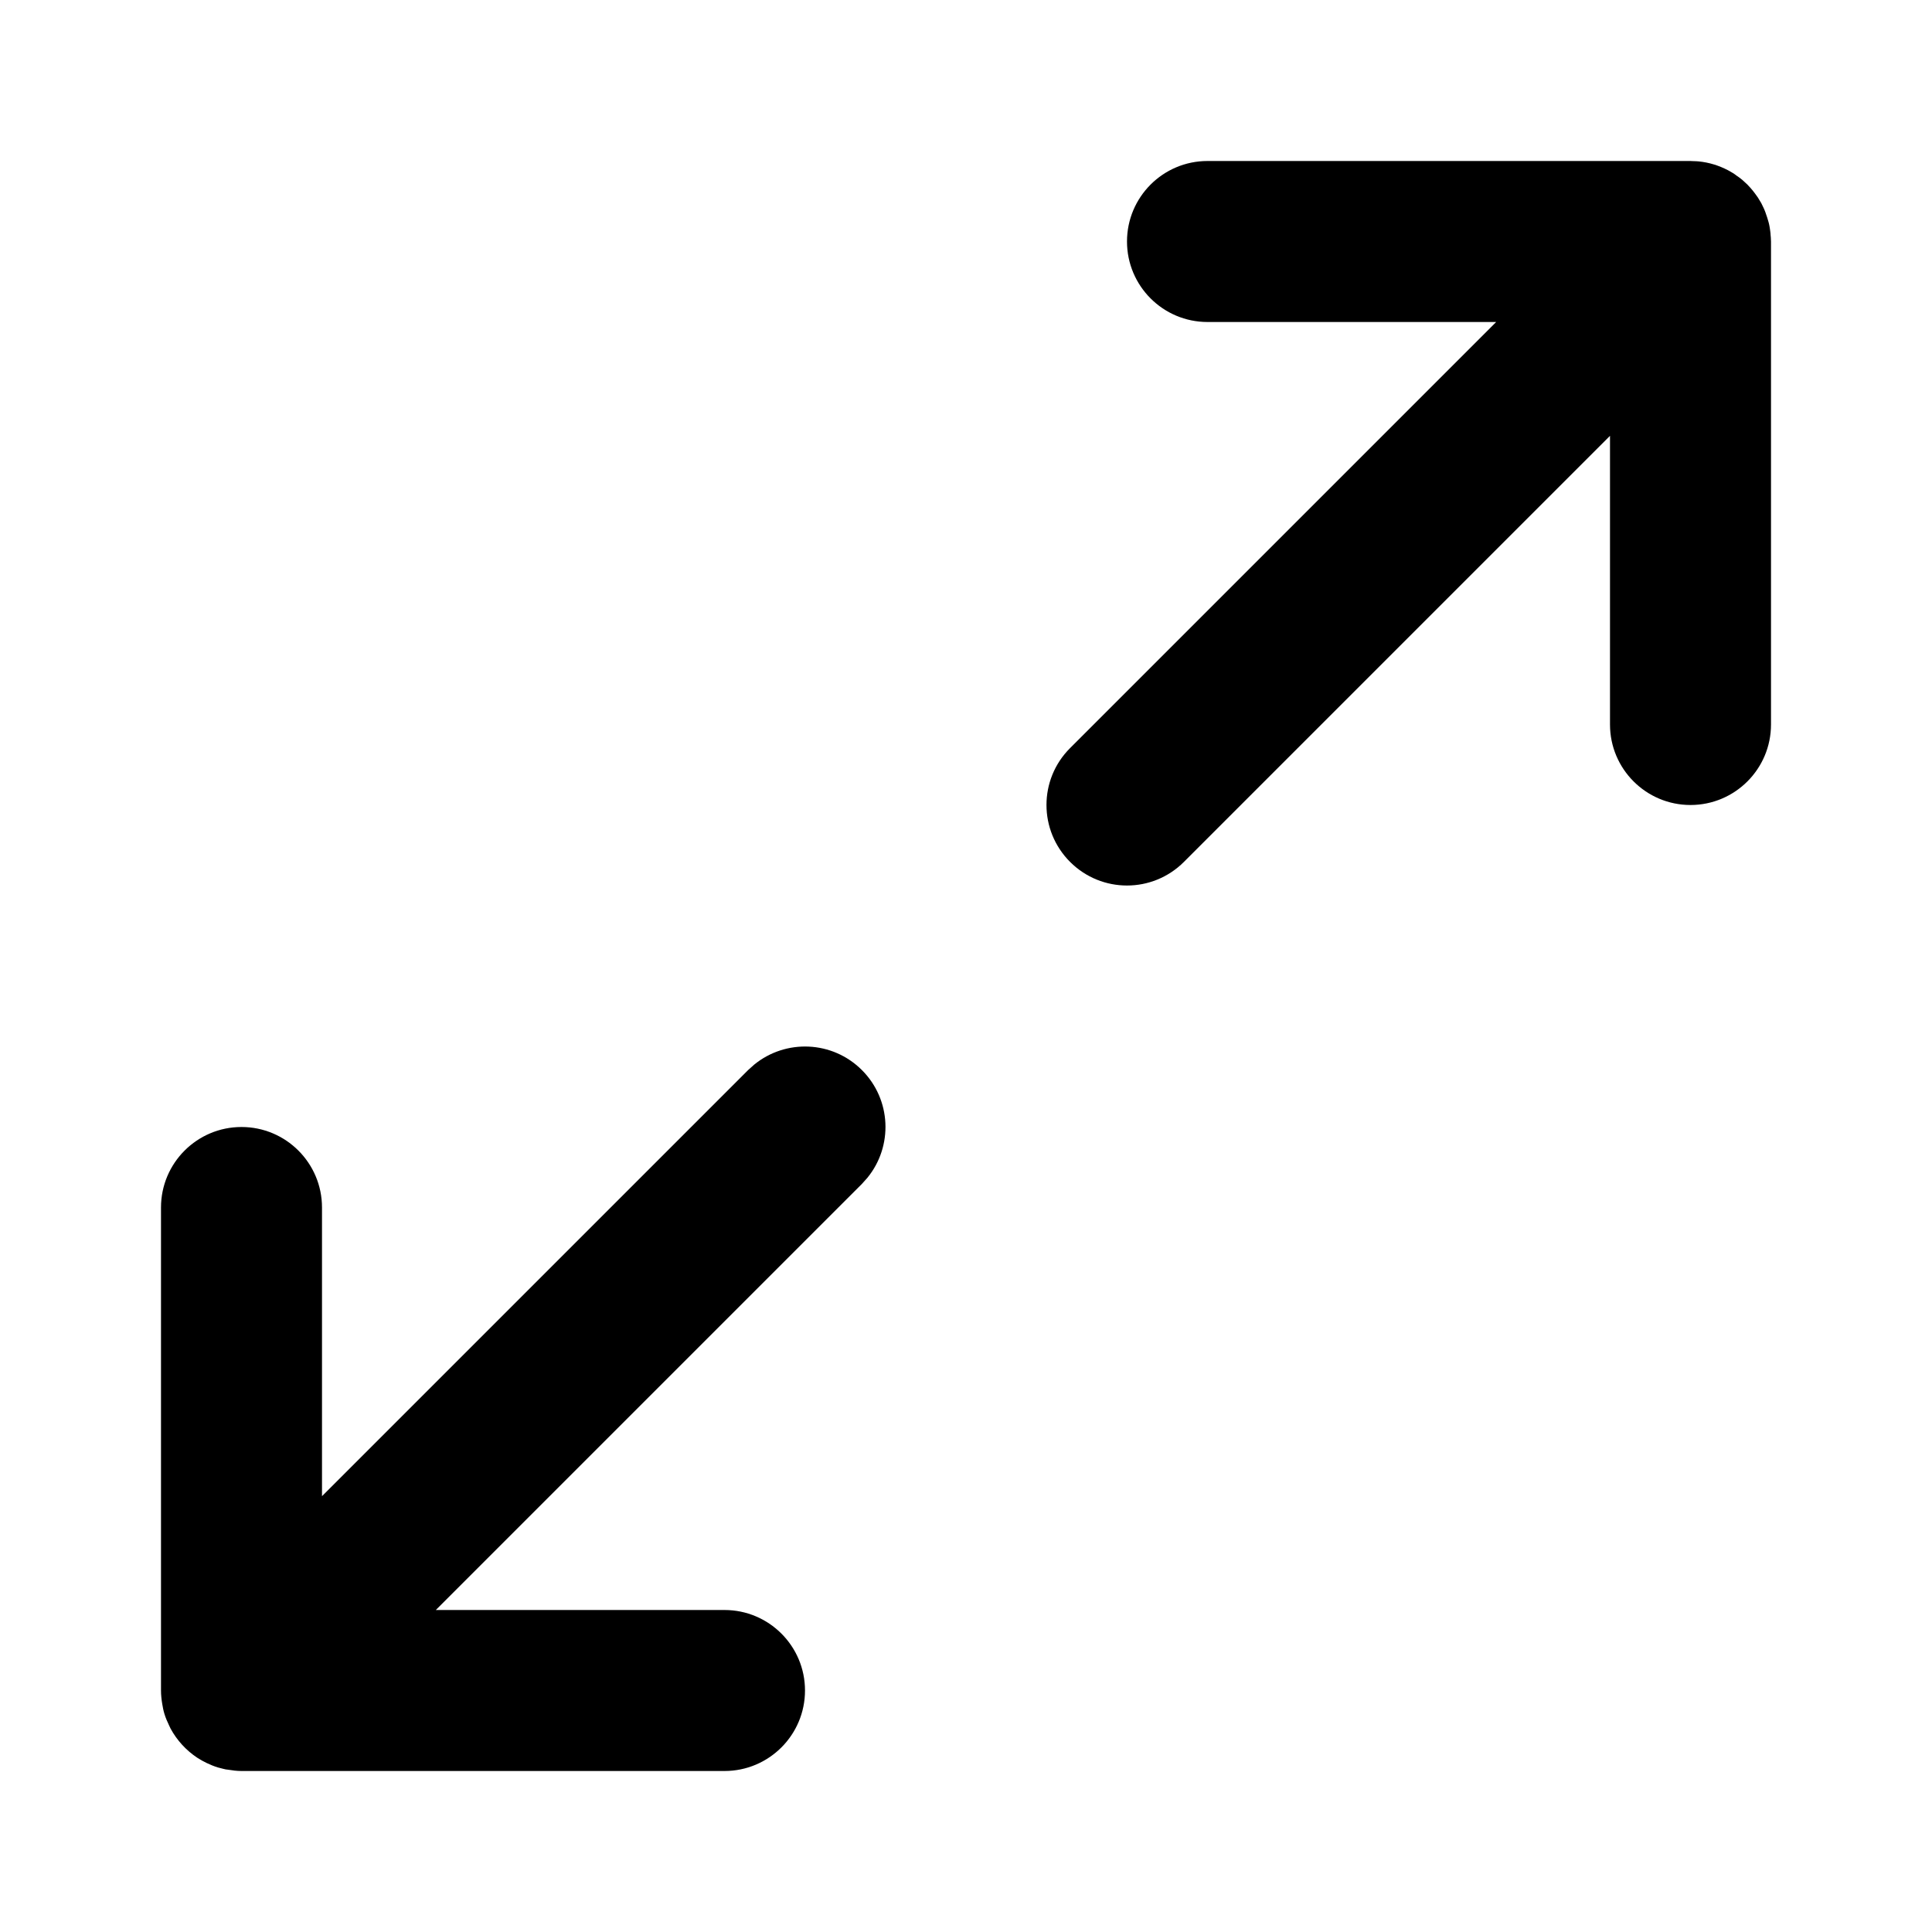
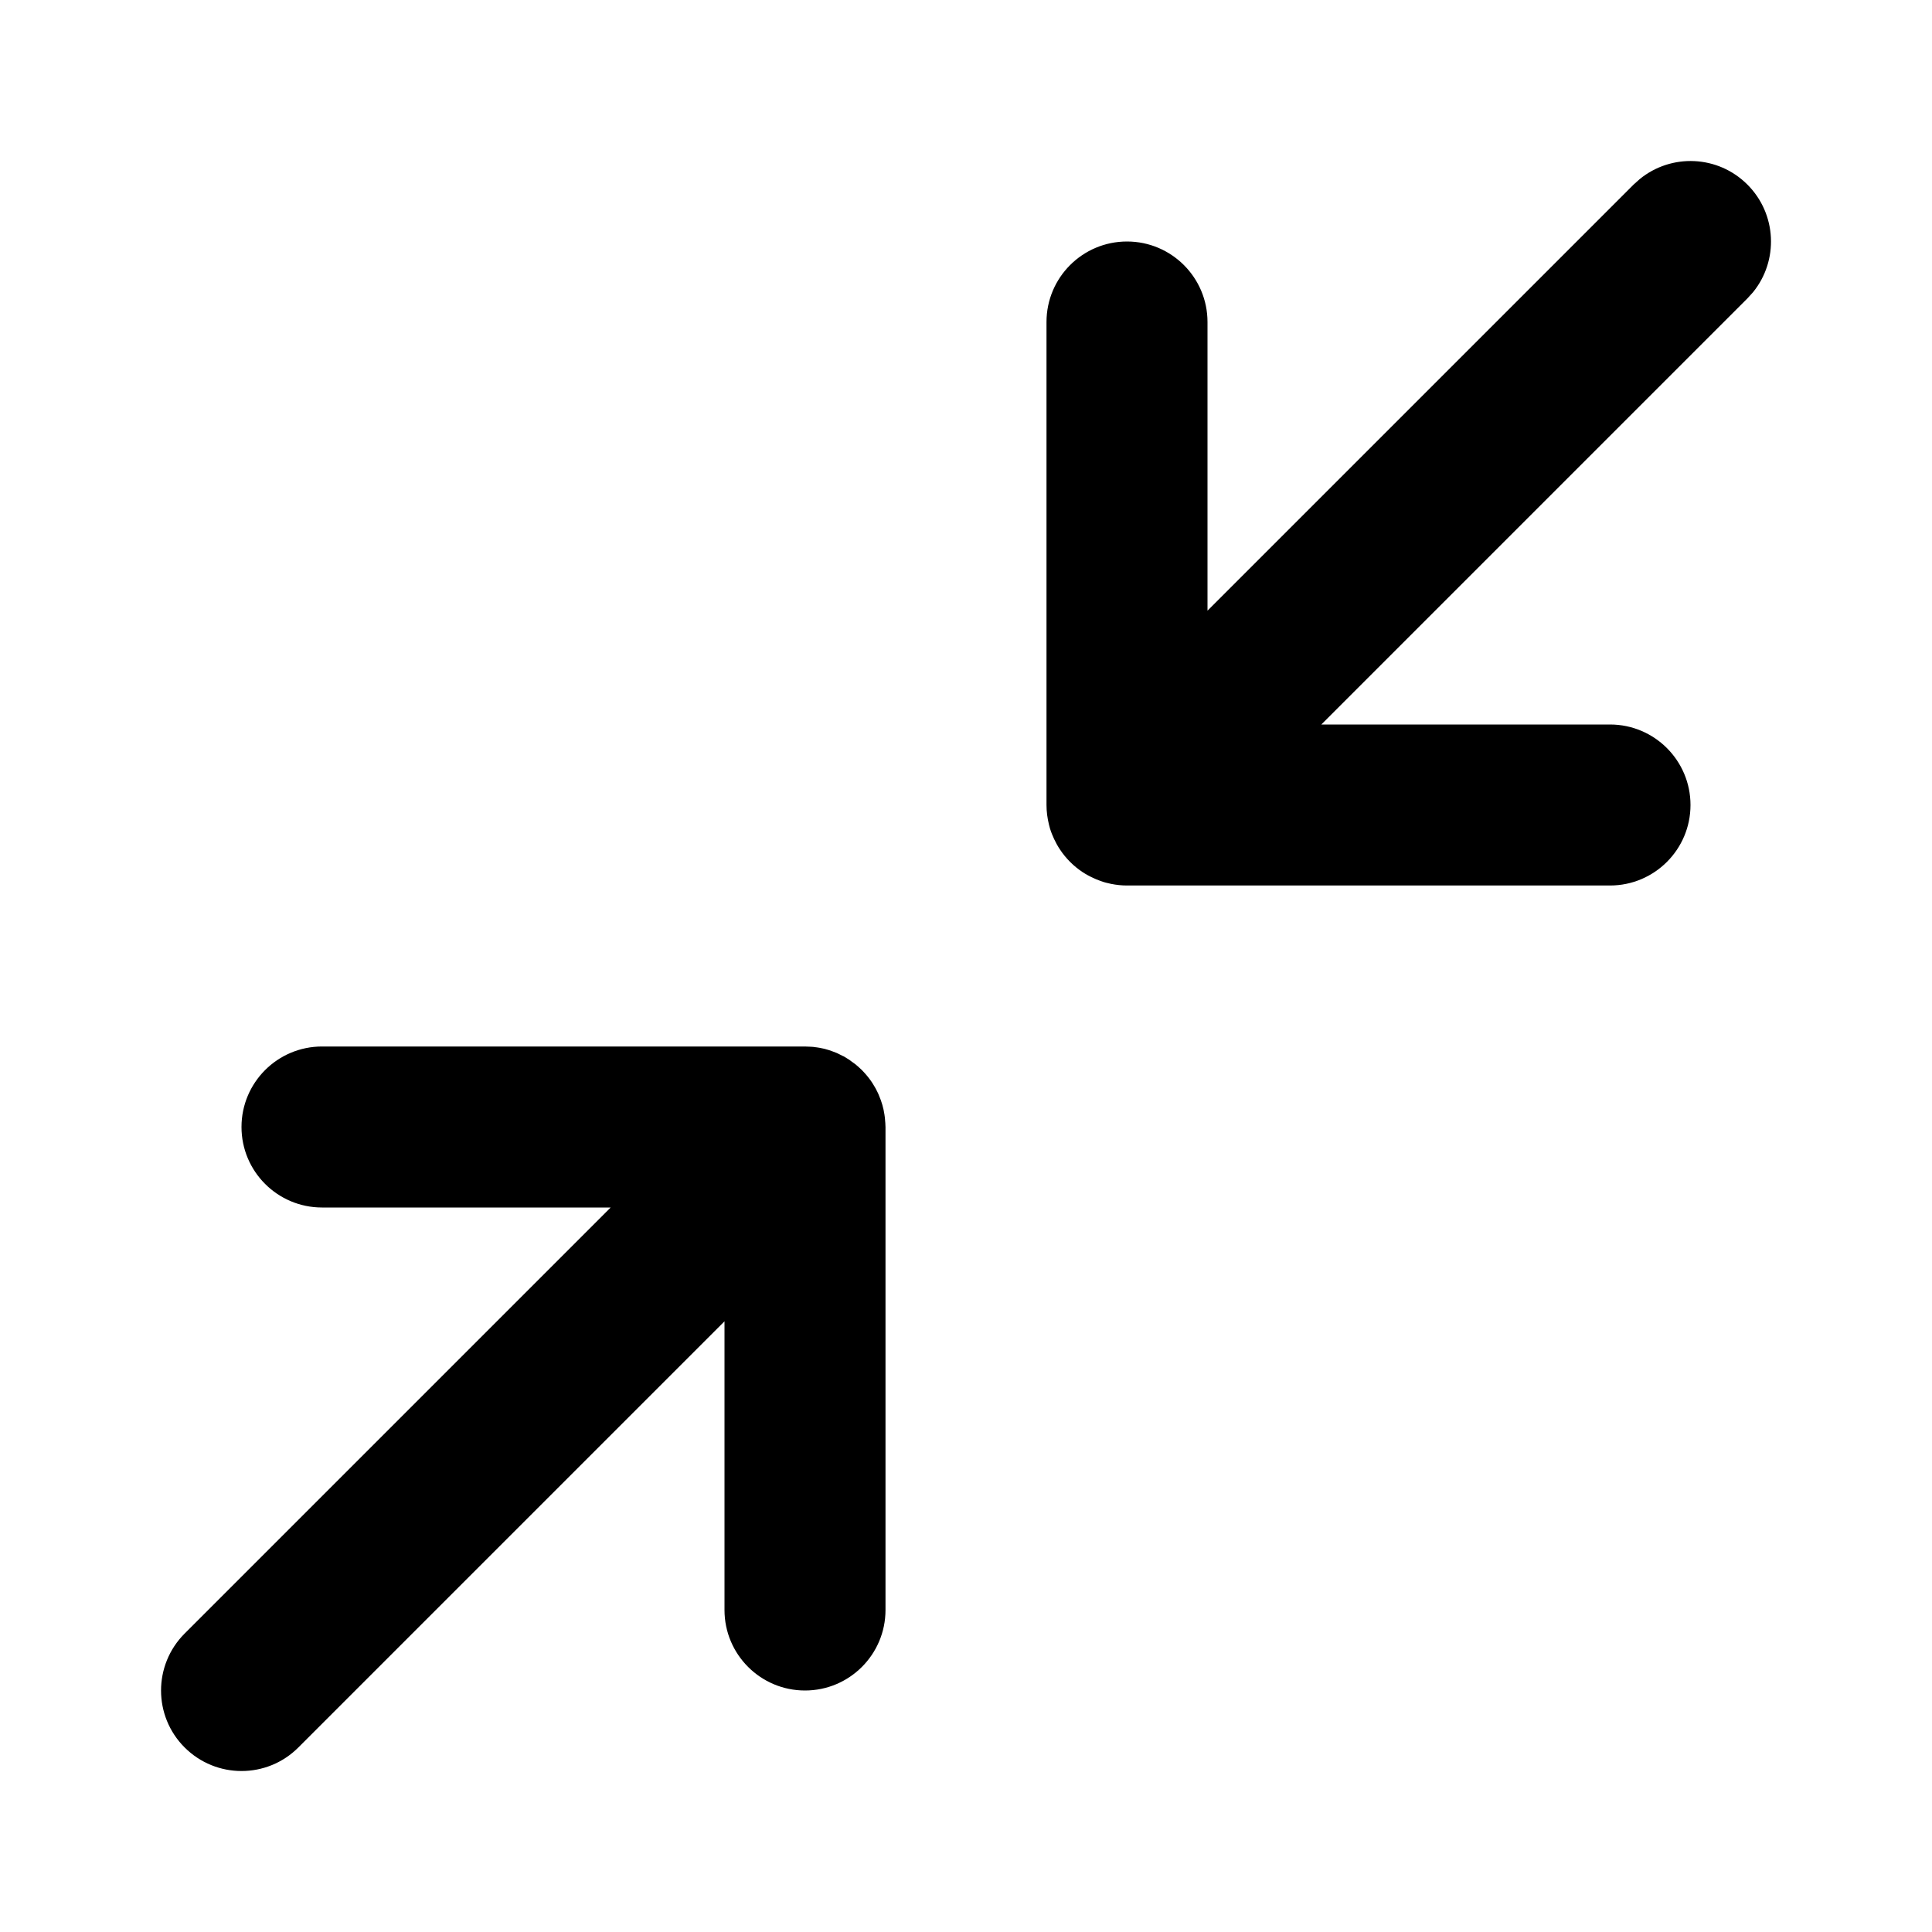
<svg xmlns="http://www.w3.org/2000/svg" viewBox="0 0 24 24">
-   <path d="M9.369 13.225C9.762 12.904 10.341 12.927 10.707 13.293C11.073 13.659 11.096 14.238 10.775 14.631L10.707 14.707L5.414 20H9C9.552 20 10 20.448 10 21C10 21.552 9.552 22 9 22H3C2.943 22 2.888 21.993 2.834 21.984C2.824 21.983 2.813 21.982 2.803 21.98C2.791 21.977 2.78 21.974 2.769 21.972C2.748 21.967 2.727 21.962 2.707 21.956C2.658 21.941 2.612 21.922 2.566 21.9C2.527 21.881 2.488 21.86 2.45 21.835C2.313 21.744 2.199 21.62 2.12 21.475C2.113 21.461 2.106 21.447 2.1 21.433C2.078 21.387 2.058 21.341 2.043 21.292C2.03 21.25 2.022 21.208 2.015 21.165C2.006 21.111 2 21.056 2 21V15C2 14.448 2.448 14 3 14C3.552 14 4 14.448 4 15V18.586L9.293 13.293L9.369 13.225Z" class="icon__shape" fill="currentColor" />
-   <path d="M21.02 2.001C21.038 2.001 21.056 2.002 21.073 2.003L21.102 2.005C21.233 2.018 21.355 2.057 21.466 2.115C21.471 2.118 21.476 2.12 21.481 2.123L21.534 2.154C21.54 2.158 21.544 2.162 21.55 2.165C21.558 2.171 21.566 2.177 21.574 2.183C21.593 2.196 21.611 2.208 21.629 2.223C21.634 2.227 21.639 2.232 21.645 2.236C21.662 2.251 21.68 2.267 21.696 2.283C21.7 2.287 21.704 2.29 21.707 2.293C21.71 2.296 21.713 2.3 21.716 2.303C21.753 2.341 21.787 2.383 21.818 2.427C21.824 2.435 21.83 2.444 21.836 2.452C21.845 2.466 21.854 2.481 21.862 2.495C21.868 2.505 21.874 2.514 21.879 2.523C21.89 2.544 21.9 2.565 21.91 2.587C21.914 2.595 21.917 2.603 21.92 2.61C21.928 2.629 21.935 2.649 21.941 2.668C21.945 2.679 21.949 2.689 21.952 2.7C21.958 2.719 21.964 2.738 21.969 2.757C21.971 2.765 21.973 2.772 21.975 2.78C21.98 2.802 21.984 2.824 21.987 2.846C21.989 2.858 21.991 2.87 21.992 2.883C21.994 2.895 21.994 2.907 21.995 2.92C21.997 2.94 21.999 2.96 21.999 2.98C21.999 2.987 22 2.993 22 3V9C22 9.552 21.552 10 21 10C20.448 10 20 9.552 20 9V5.414L14.707 10.707C14.316 11.098 13.684 11.098 13.293 10.707C12.902 10.316 12.902 9.683 13.293 9.293L18.586 4H15C14.448 4 14 3.552 14 3C14 2.448 14.448 2 15 2H21L21.02 2.001Z" class="icon__shape" fill="currentColor" />
+   <path d="M10.021 13.001C10.038 13.002 10.056 13.002 10.073 13.003L10.103 13.005C10.112 13.006 10.122 13.008 10.131 13.009C10.136 13.01 10.142 13.01 10.148 13.011C10.17 13.014 10.192 13.018 10.214 13.023C10.227 13.025 10.24 13.029 10.253 13.032C10.269 13.037 10.285 13.041 10.301 13.046C10.312 13.05 10.324 13.054 10.335 13.058C10.355 13.065 10.374 13.072 10.393 13.08C10.4 13.083 10.407 13.087 10.414 13.09C10.432 13.098 10.449 13.107 10.466 13.116C10.471 13.118 10.476 13.12 10.482 13.123L10.534 13.155C10.54 13.158 10.545 13.162 10.55 13.165C10.558 13.171 10.566 13.177 10.574 13.183C10.593 13.196 10.611 13.209 10.629 13.223C10.634 13.227 10.639 13.232 10.645 13.237C10.662 13.252 10.68 13.267 10.696 13.283C10.7 13.287 10.704 13.29 10.707 13.293C10.71 13.296 10.713 13.3 10.716 13.303C10.753 13.341 10.788 13.383 10.819 13.427C10.824 13.435 10.83 13.444 10.836 13.452C10.845 13.466 10.854 13.481 10.862 13.495C10.868 13.505 10.874 13.514 10.879 13.524C10.889 13.543 10.899 13.562 10.908 13.582C10.913 13.592 10.916 13.601 10.92 13.611C10.952 13.685 10.975 13.764 10.987 13.846C10.989 13.858 10.991 13.871 10.992 13.883C10.994 13.895 10.994 13.908 10.995 13.92C10.997 13.94 10.999 13.96 10.999 13.981C10.999 13.987 11 13.994 11 14V20C11 20.552 10.552 21 10 21C9.448 21 9 20.552 9 20V16.414L3.707 21.707C3.317 22.098 2.684 22.098 2.293 21.707C1.903 21.317 1.903 20.684 2.293 20.293L7.586 15H4C3.448 15 3 14.552 3 14C3 13.448 3.448 13 4 13H10L10.021 13.001Z" class="icon__shape" fill="currentColor" />
+   <path d="M20.369 2.225C20.762 1.904 21.341 1.927 21.707 2.293C22.073 2.659 22.096 3.238 21.776 3.631L21.707 3.707L16.414 9H20C20.552 9 21 9.448 21 10C21 10.552 20.552 11 20 11H14C13.934 11 13.868 10.993 13.803 10.98C13.791 10.977 13.78 10.975 13.769 10.972C13.748 10.967 13.727 10.963 13.707 10.956C13.694 10.952 13.681 10.946 13.667 10.942C13.65 10.935 13.632 10.929 13.615 10.922C13.607 10.918 13.598 10.914 13.589 10.91C13.541 10.889 13.495 10.864 13.45 10.835C13.338 10.761 13.242 10.665 13.168 10.554C13.14 10.512 13.116 10.469 13.095 10.424C13.075 10.381 13.057 10.337 13.043 10.291C13.038 10.274 13.035 10.257 13.03 10.241C13.011 10.163 13 10.083 13 10V4C13 3.448 13.448 3 14 3C14.552 3 15 3.448 15 4V7.586L20.293 2.293L20.369 2.225Z" class="icon__shape" fill="currentColor" />
</svg>
